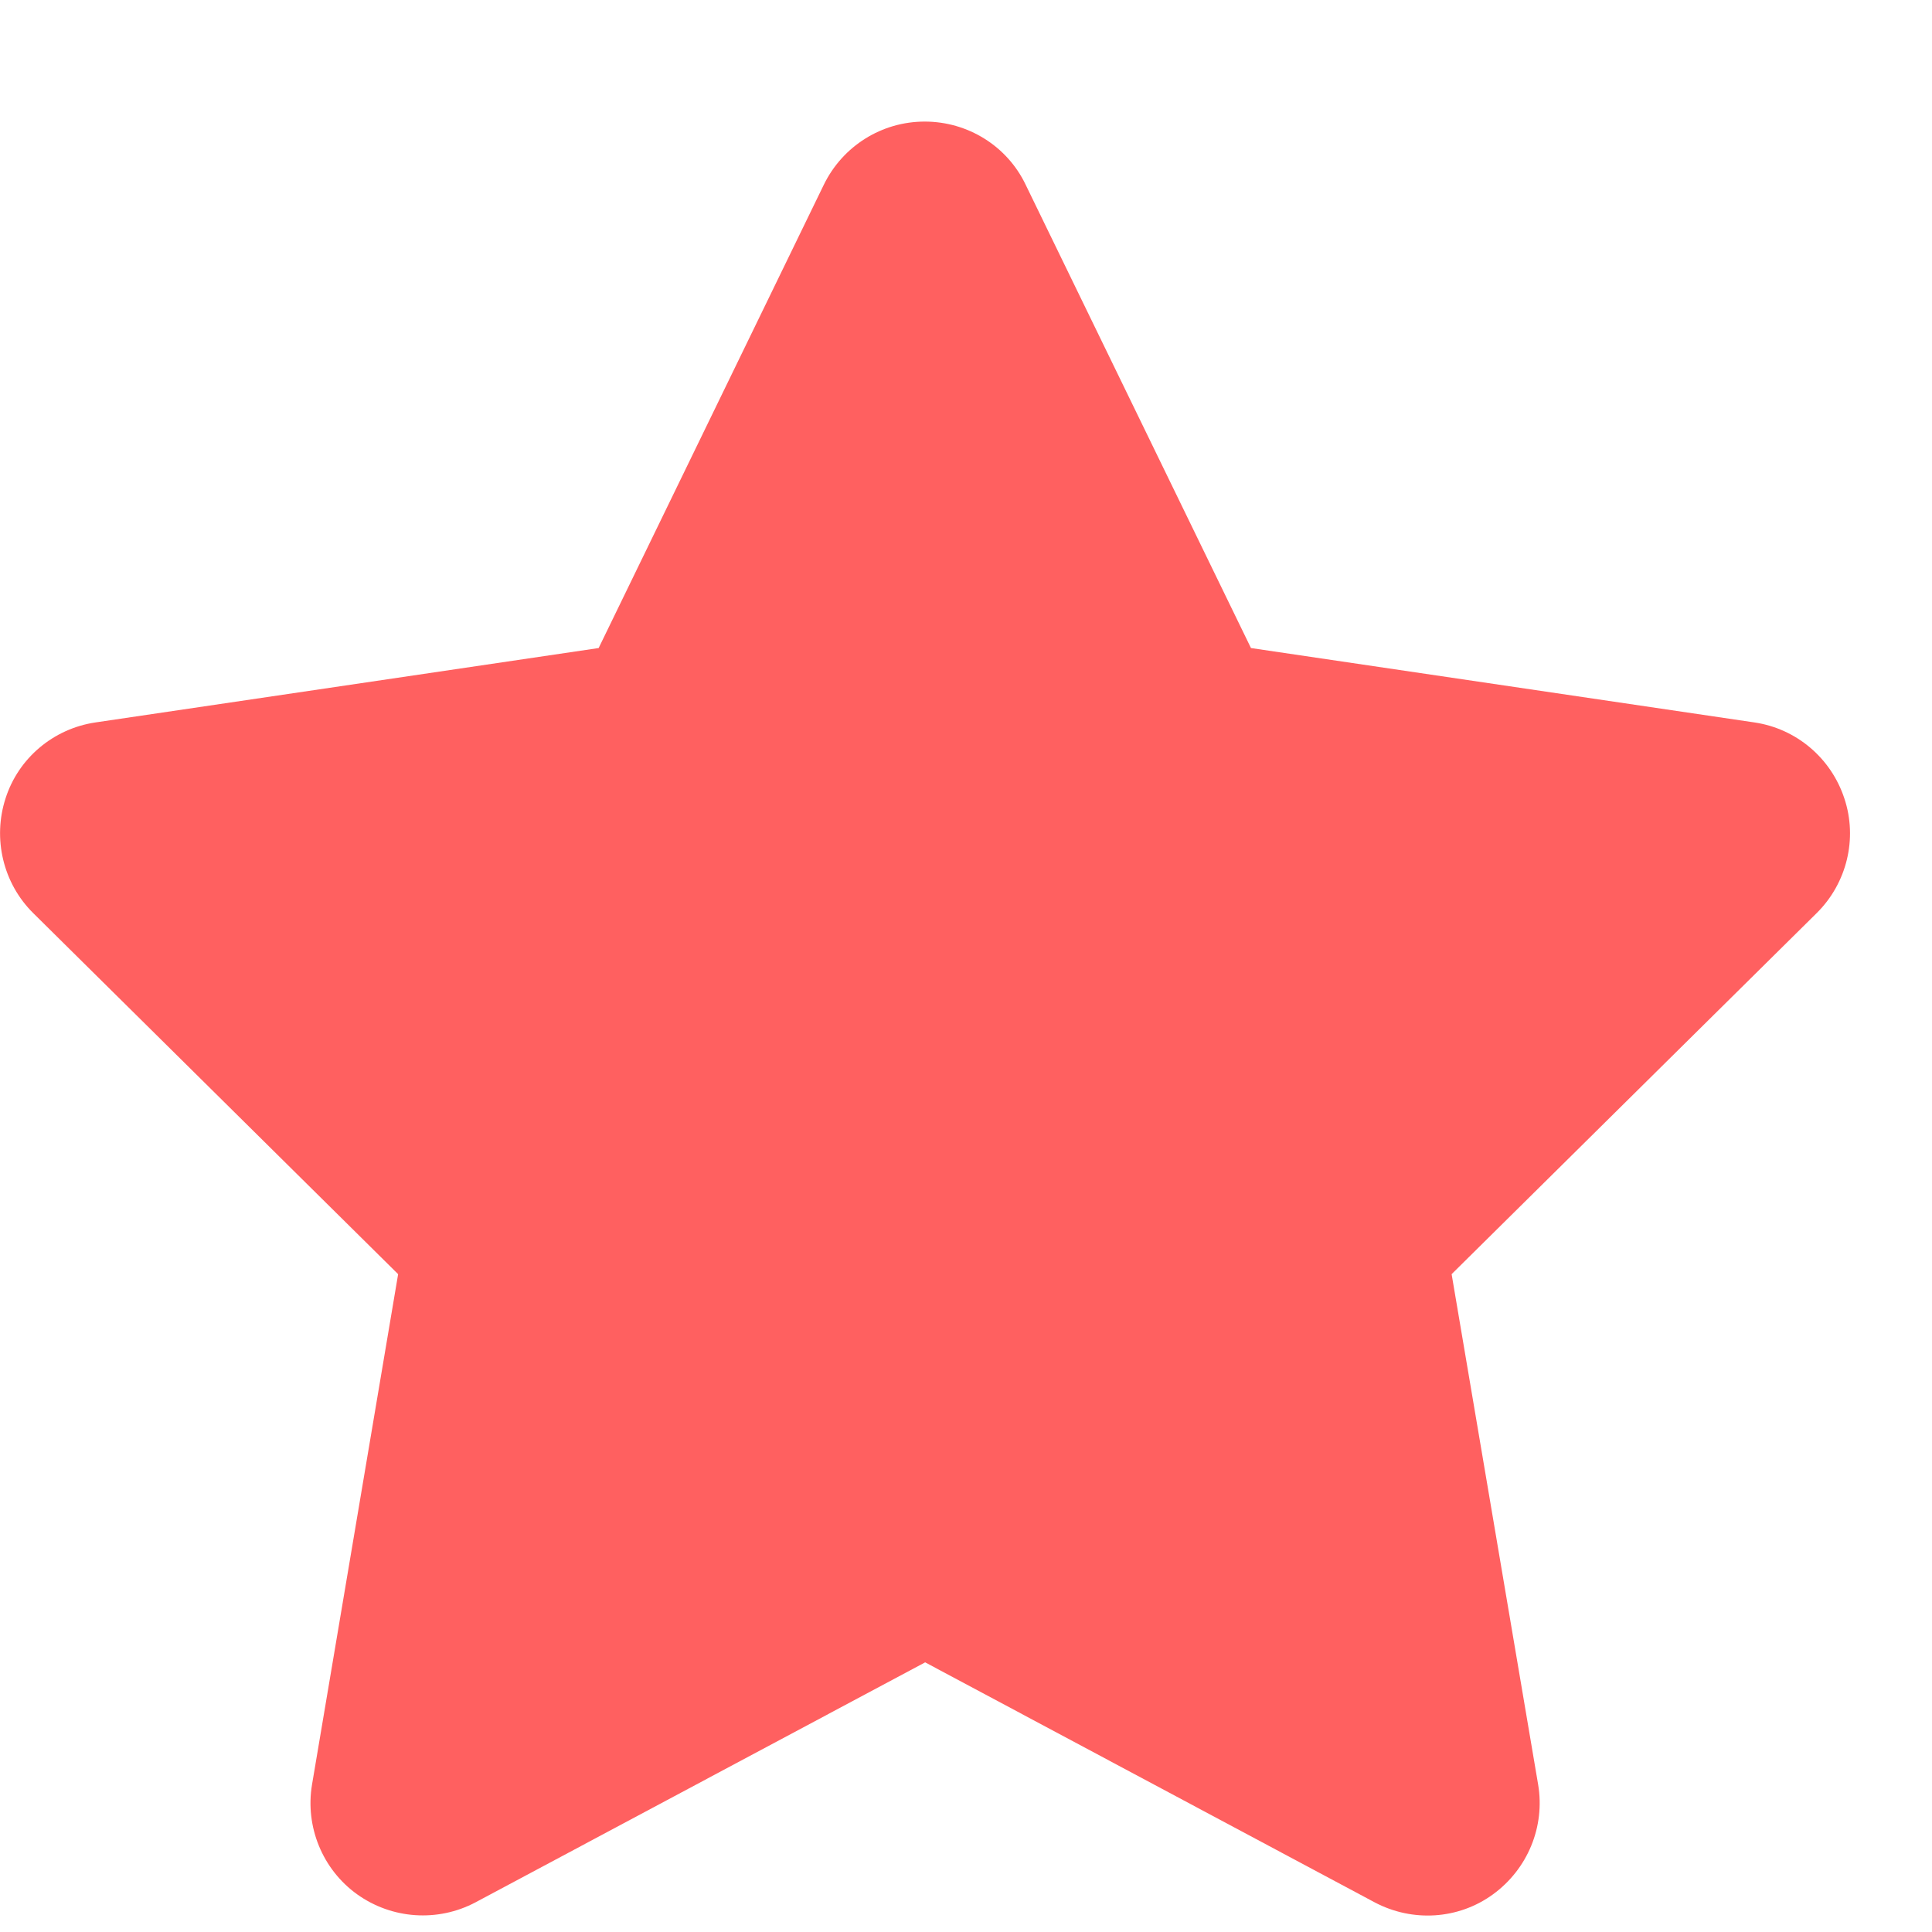
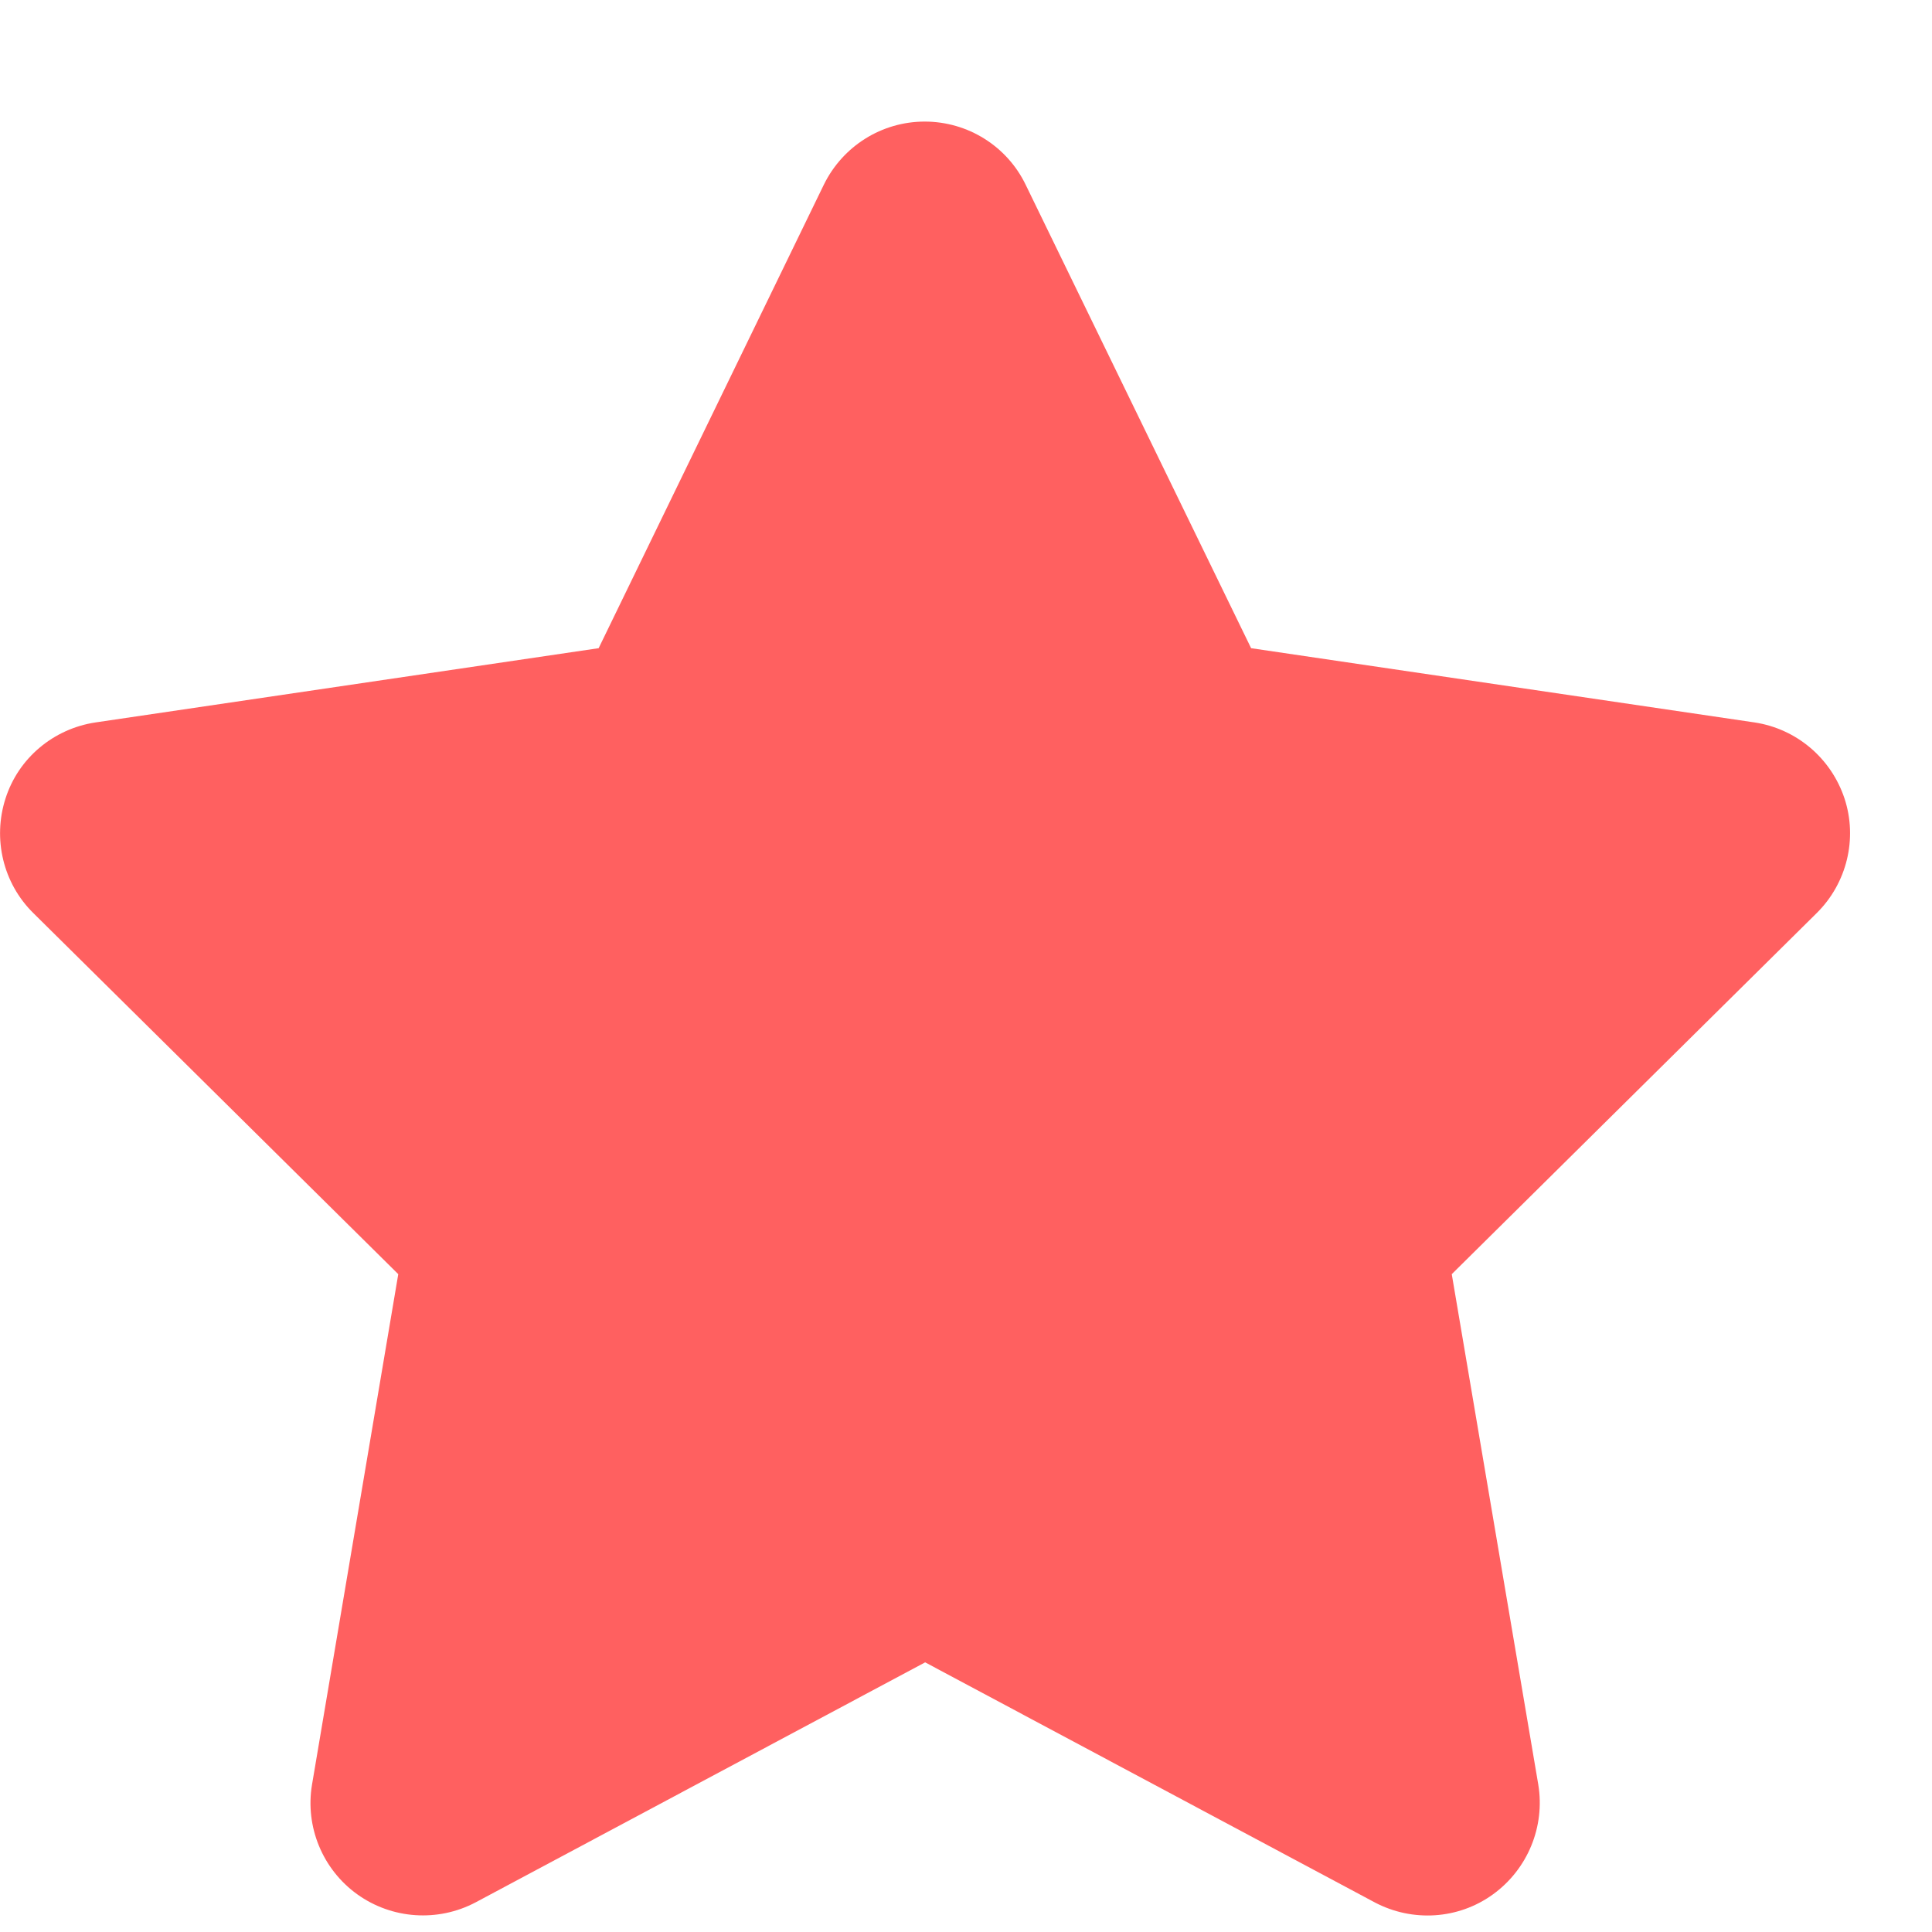
- <svg xmlns="http://www.w3.org/2000/svg" width="14" height="14" viewBox="0 0 14 14" fill="none">
-   <path d="M7.432 1.338C7.298 1.058 7.013 0.881 6.701 0.881C6.389 0.881 6.107 1.058 5.97 1.338L4.338 4.696L0.692 5.235C0.387 5.28 0.133 5.494 0.04 5.786C-0.054 6.077 0.022 6.4 0.24 6.616L2.885 9.233L2.261 12.932C2.21 13.237 2.337 13.547 2.588 13.727C2.84 13.907 3.172 13.93 3.446 13.785L6.704 12.046L9.961 13.785C10.235 13.93 10.568 13.91 10.819 13.727C11.07 13.544 11.197 13.237 11.146 12.932L10.519 9.233L13.165 6.616C13.383 6.4 13.462 6.077 13.365 5.786C13.269 5.494 13.018 5.28 12.713 5.235L9.065 4.696L7.432 1.338Z" fill="#FF6060" />
+ <svg xmlns="http://www.w3.org/2000/svg" fill="none" height="14" viewBox="0 0 14 14" width="14">
+   <path d="m7.432 1.338c-.135-.279-.419-.457-.731-.457-.312 0-.594.178-.731.457l-1.632 3.359-3.646.538c-.305.046-.559.259-.652.551-.094.292-.018.614.201.83l2.645 2.617-.625 3.699c-.051.305.076.614.328.795.251.18.584.203.858.058l3.257-1.739 3.257 1.739c.274.145.607.124.858-.058s.378-.49.328-.795l-.627-3.699 2.645-2.617c.218-.216.297-.538.201-.83-.097-.292-.348-.505-.652-.551l-3.648-.538z" fill="#ff6060" />
</svg>
